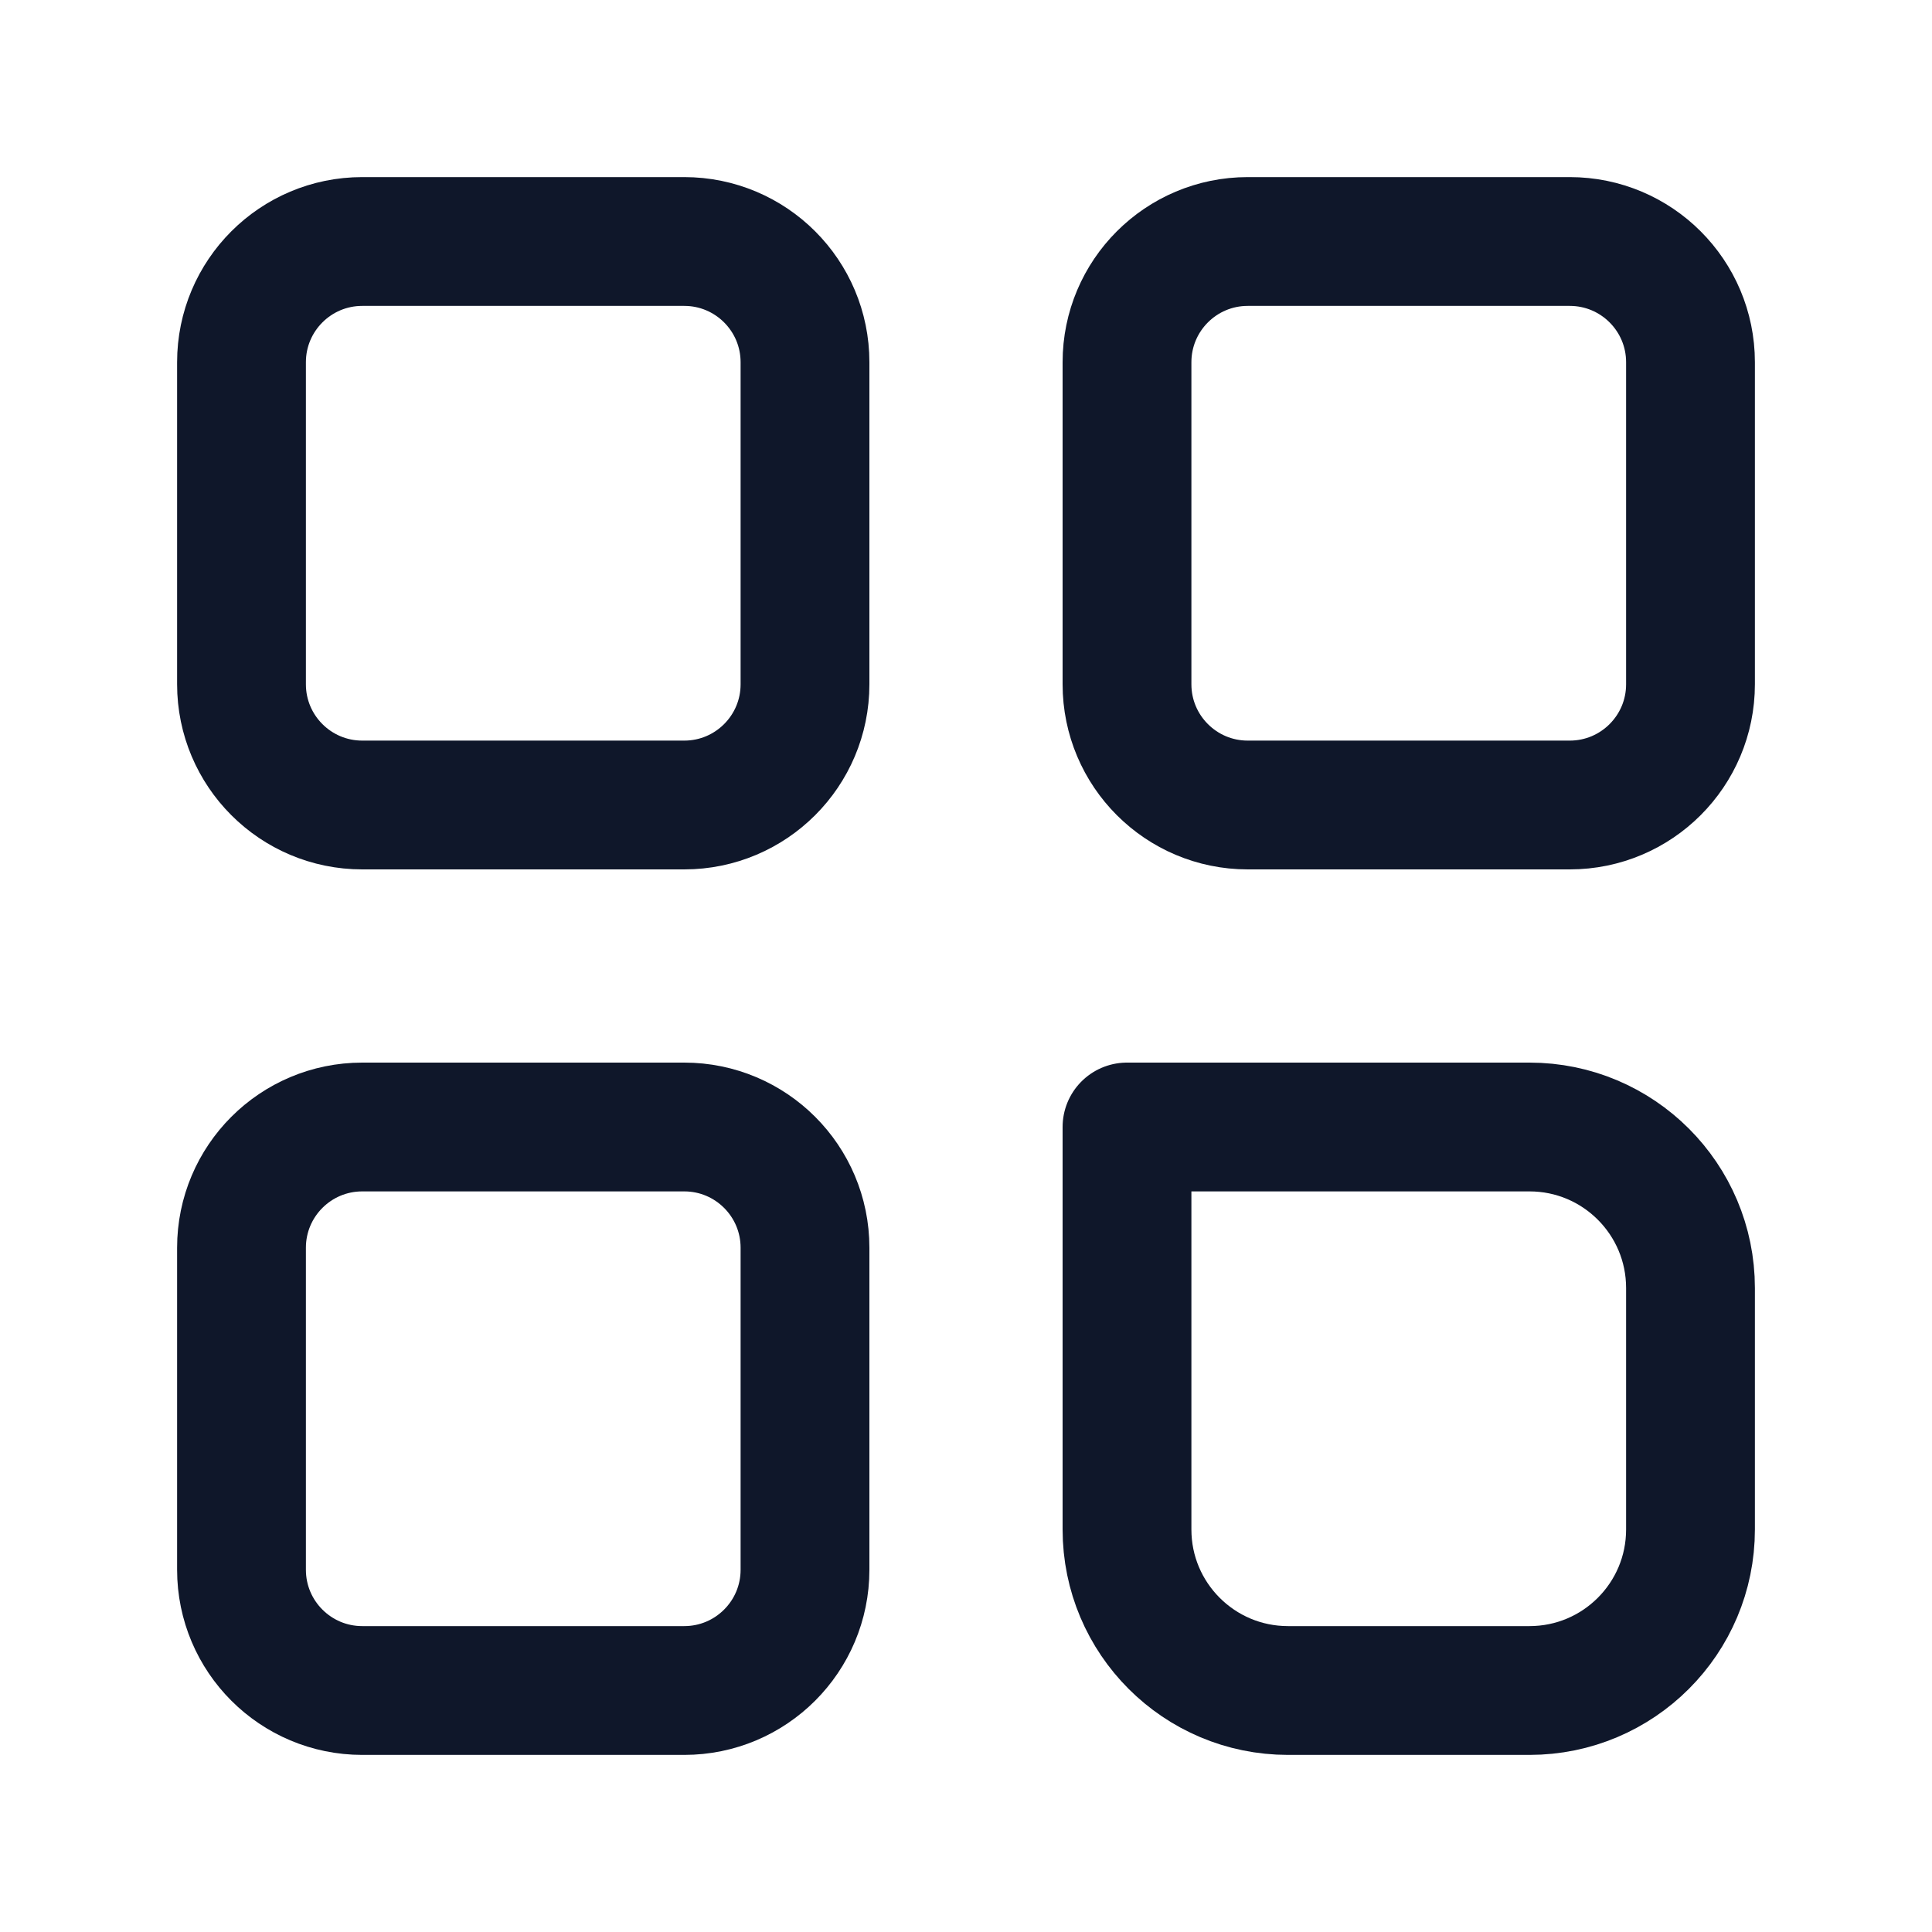
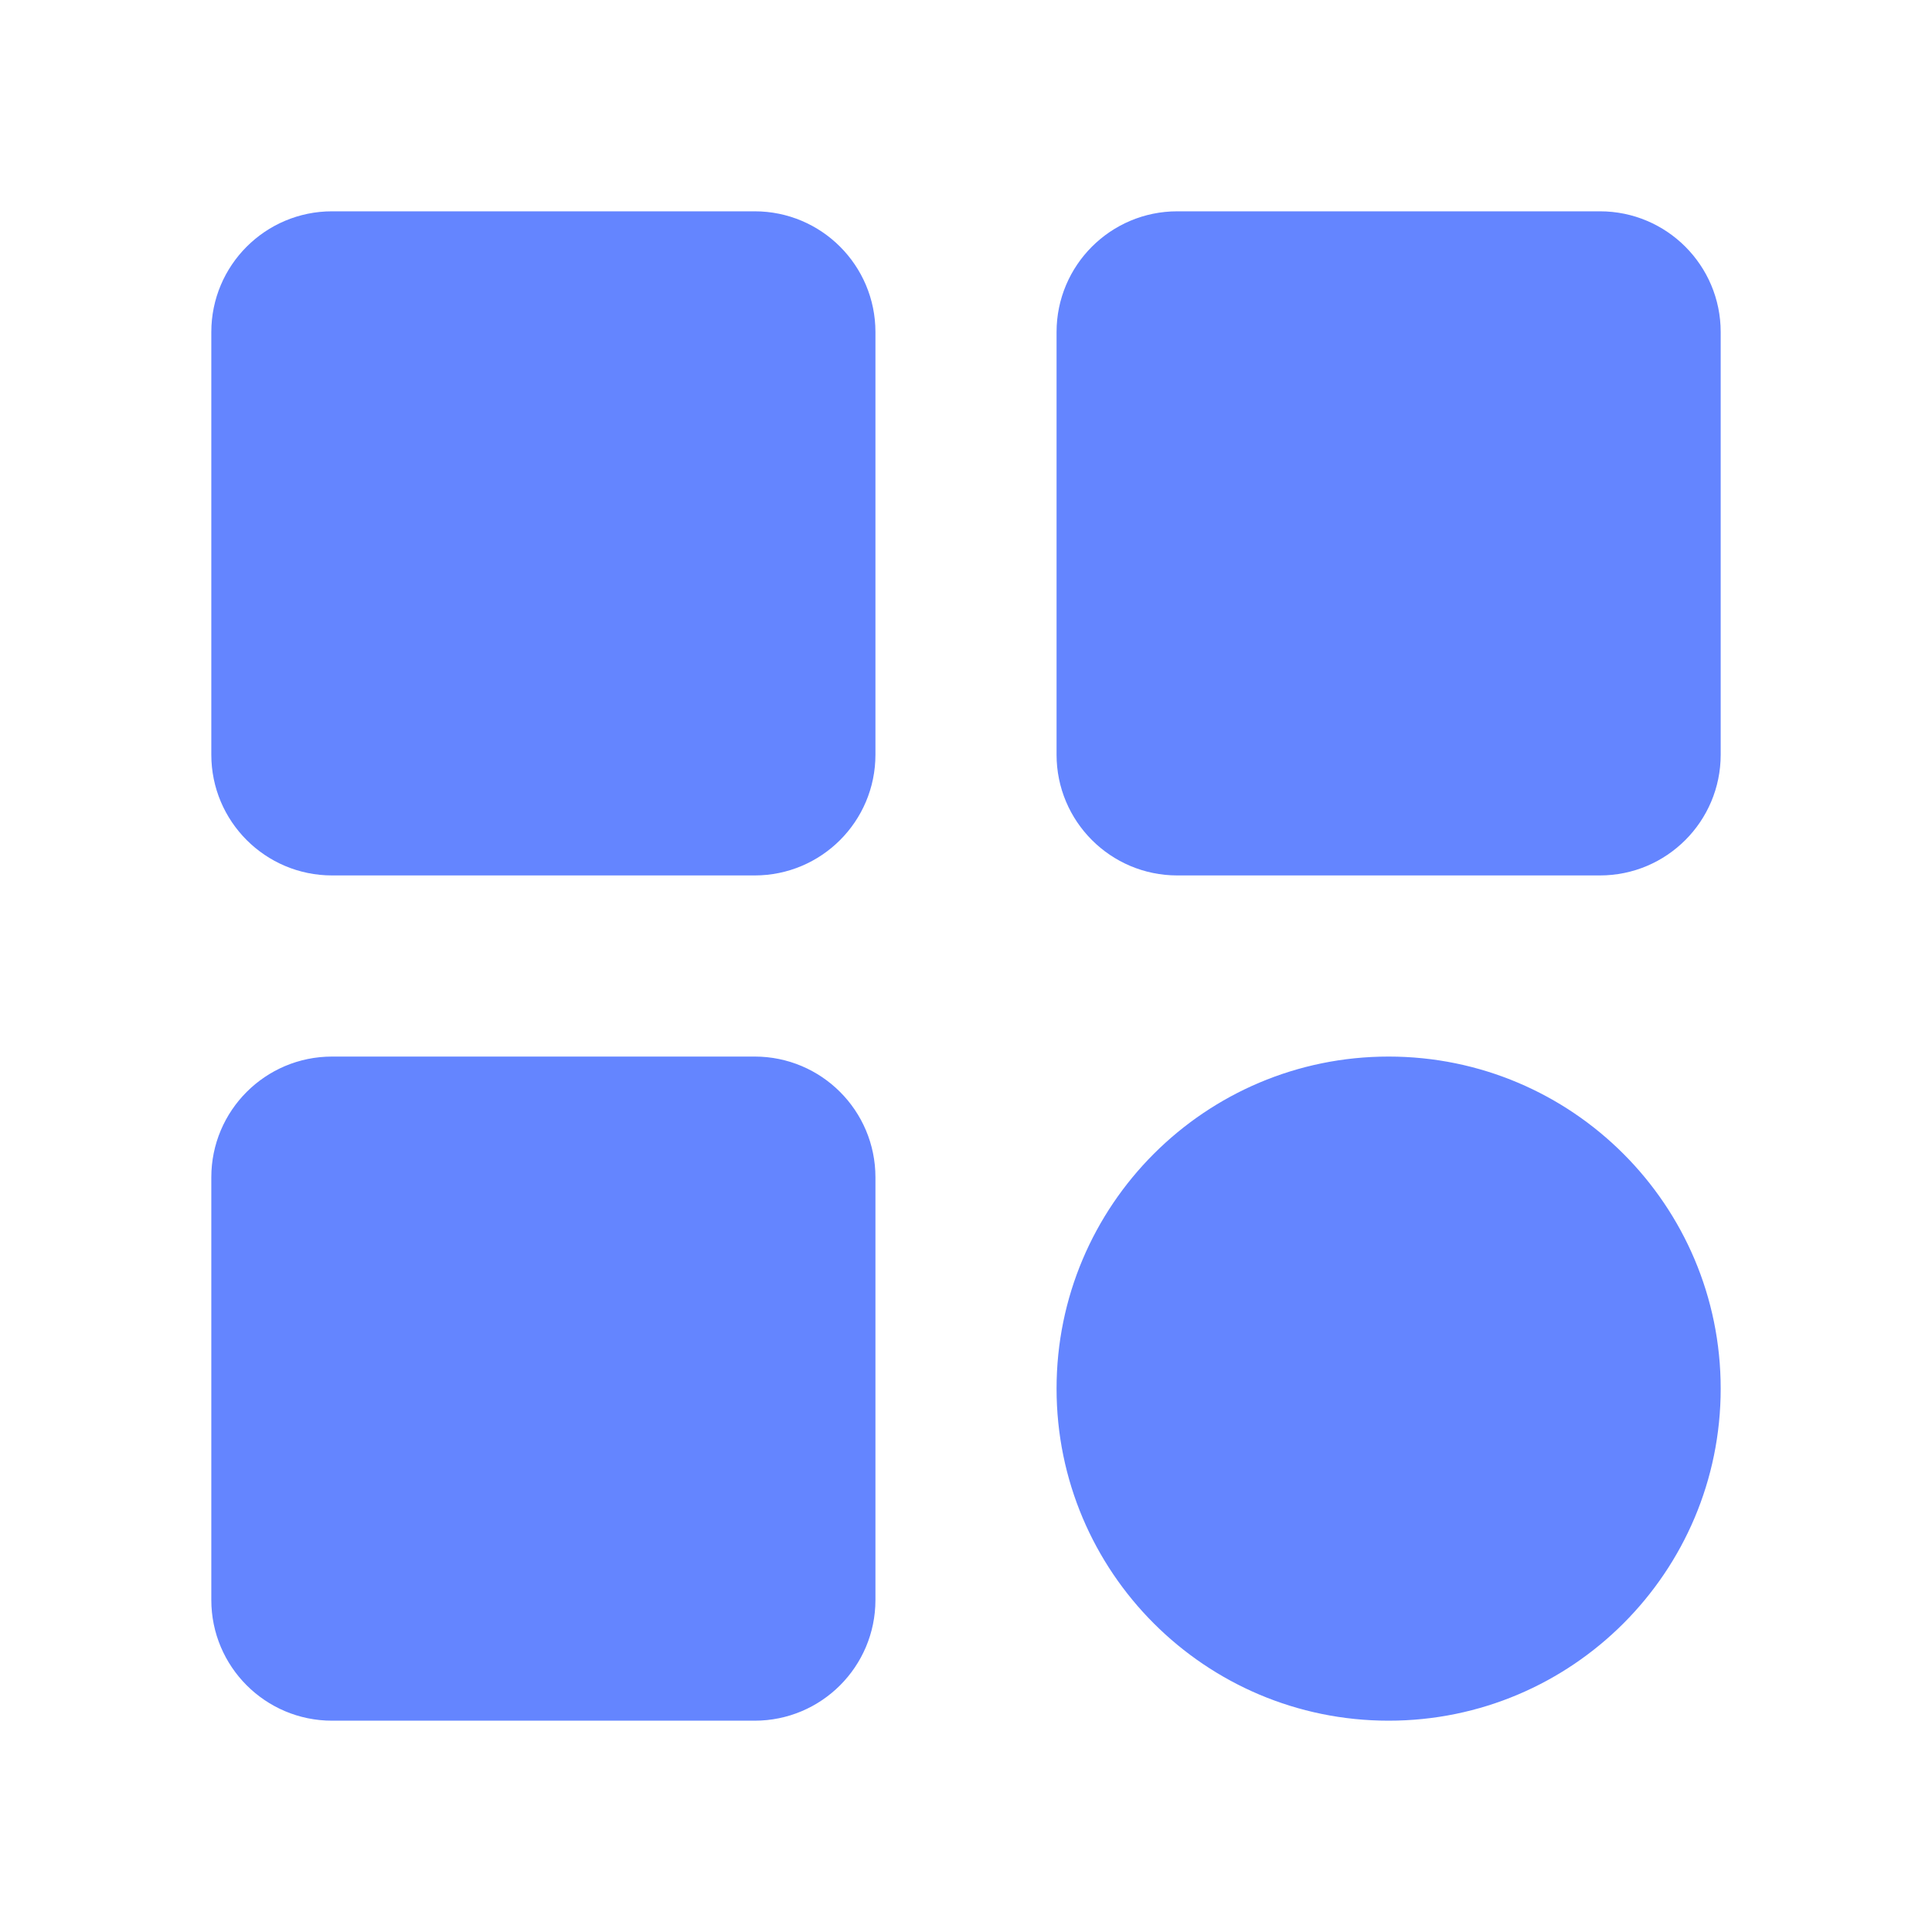
- <svg xmlns="http://www.w3.org/2000/svg" viewBox="0 0 24 24" fill="none" stroke="#0f172a" stroke-width="1.6" stroke-linecap="round" stroke-linejoin="round">
-   <rect x="3" y="3" width="7" height="7" rx="1.5" />
-   <rect x="14" y="3" width="7" height="7" rx="1.5" />
-   <rect x="3" y="14" width="7" height="7" rx="1.5" />
-   <path d="M14 14h5a2 2 0 0 1 2 2v3a2 2 0 0 1-2 2h-3a2 2 0 0 1-2-2v-5Z" />
+ <svg xmlns="http://www.w3.org/2000/svg" version="1.1" width="512" height="512" x="0" y="0" viewBox="0 0 64 64" style="enable-background:new 0 0 512 512" xml:space="preserve" class="">
+   <g>
+     <path d="M29 11v14a4 4 0 0 1-4 4H11a4 4 0 0 1-4-4V11a4 4 0 0 1 4-4h14a4 4 0 0 1 4 4zm24-4H39a4 4 0 0 0-4 4v14a4 4 0 0 0 4 4h14a4 4 0 0 0 4-4V11a4 4 0 0 0-4-4zM25 35H11a4 4 0 0 0-4 4v14a4 4 0 0 0 4 4h14a4 4 0 0 0 4-4V39a4 4 0 0 0-4-4zm21 0a11 11 0 1 0 11 11 11 11 0 0 0-11-11z" fill="#6485ff" opacity="1" data-original="#000000" class="" />
+   </g>
</svg>
